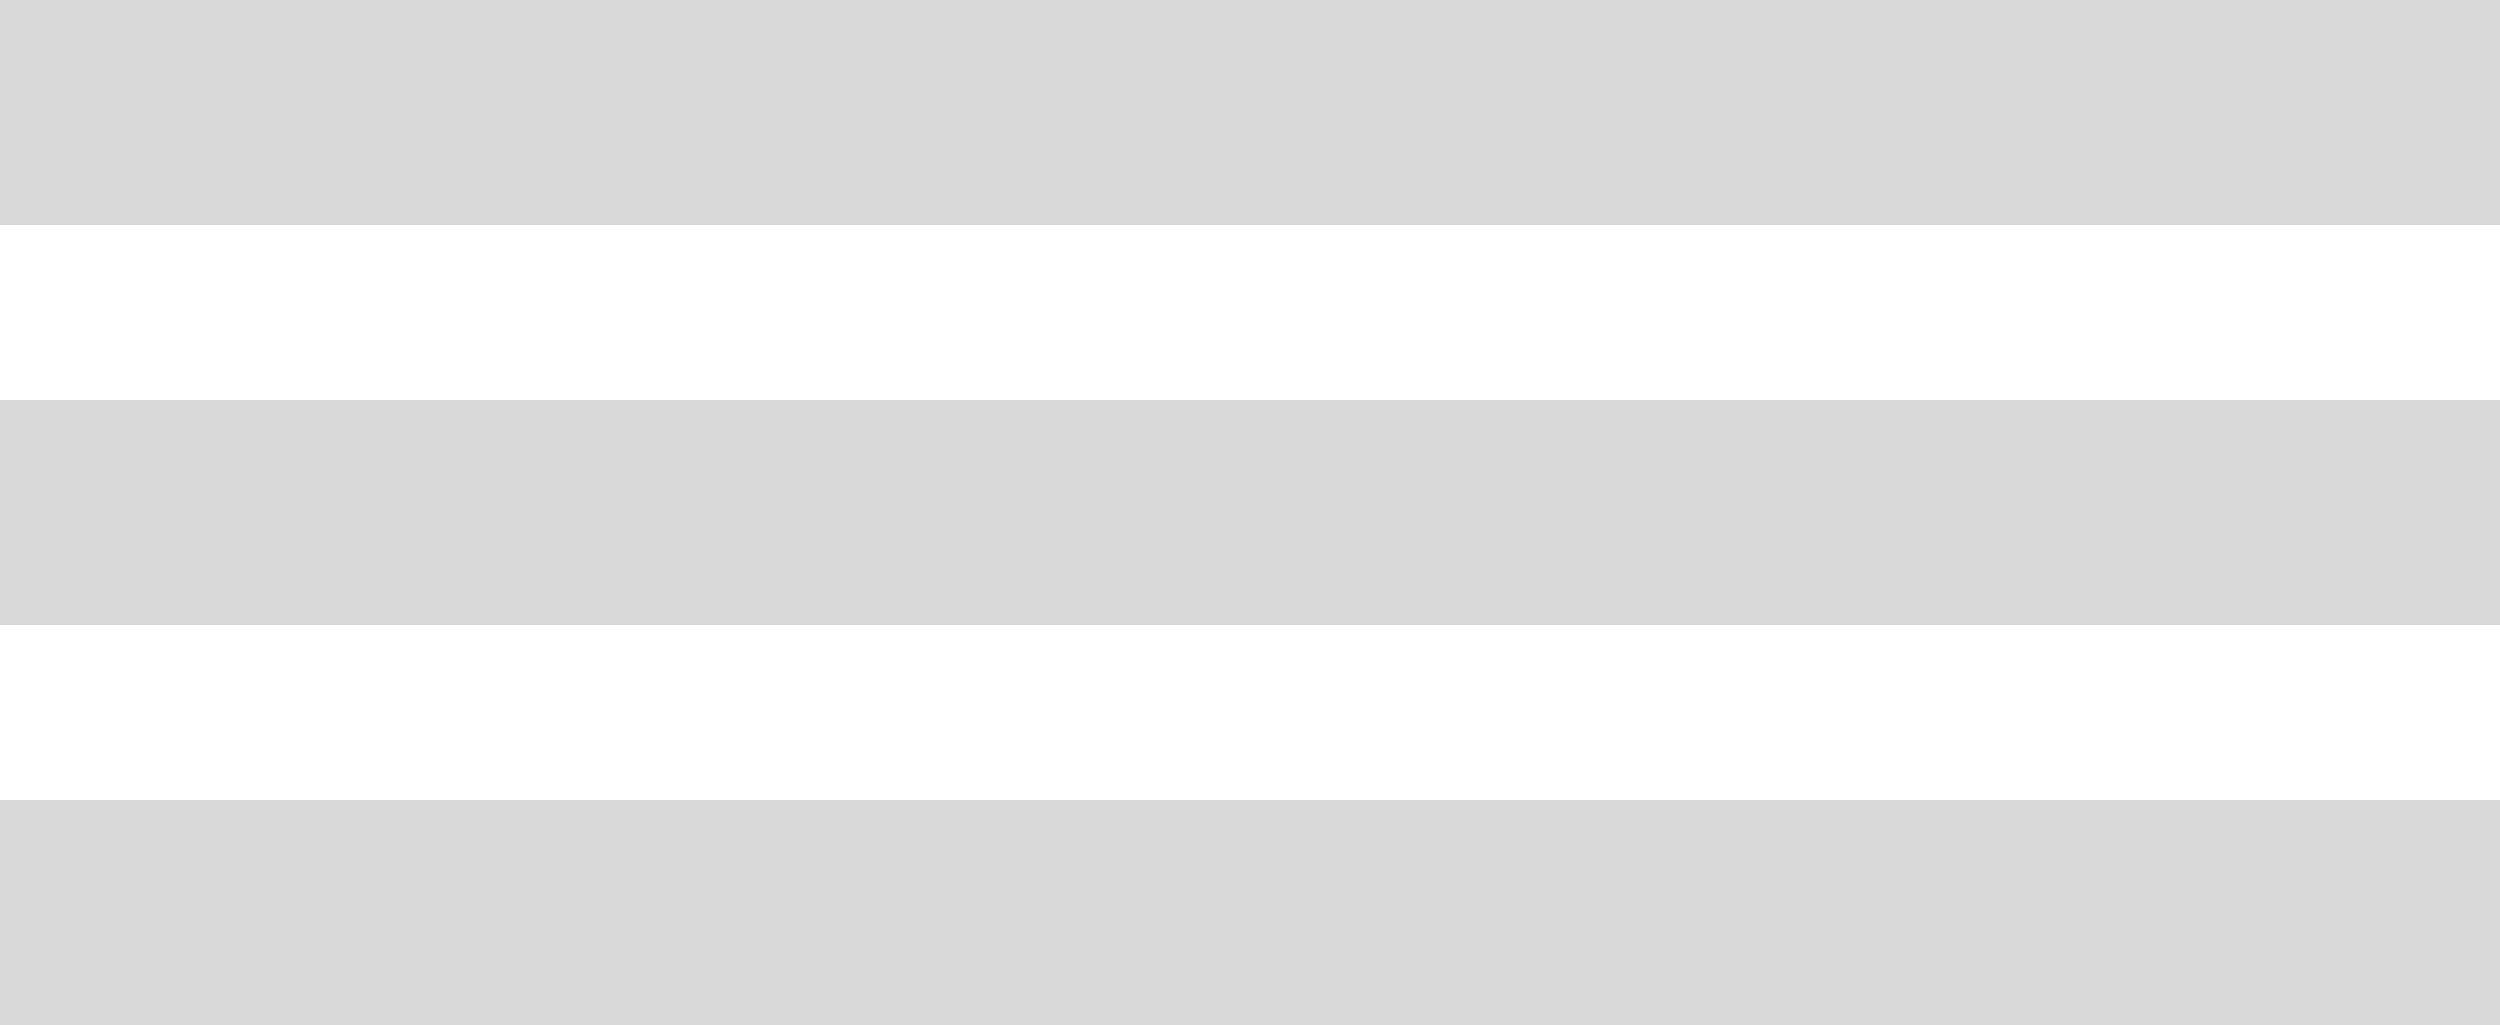
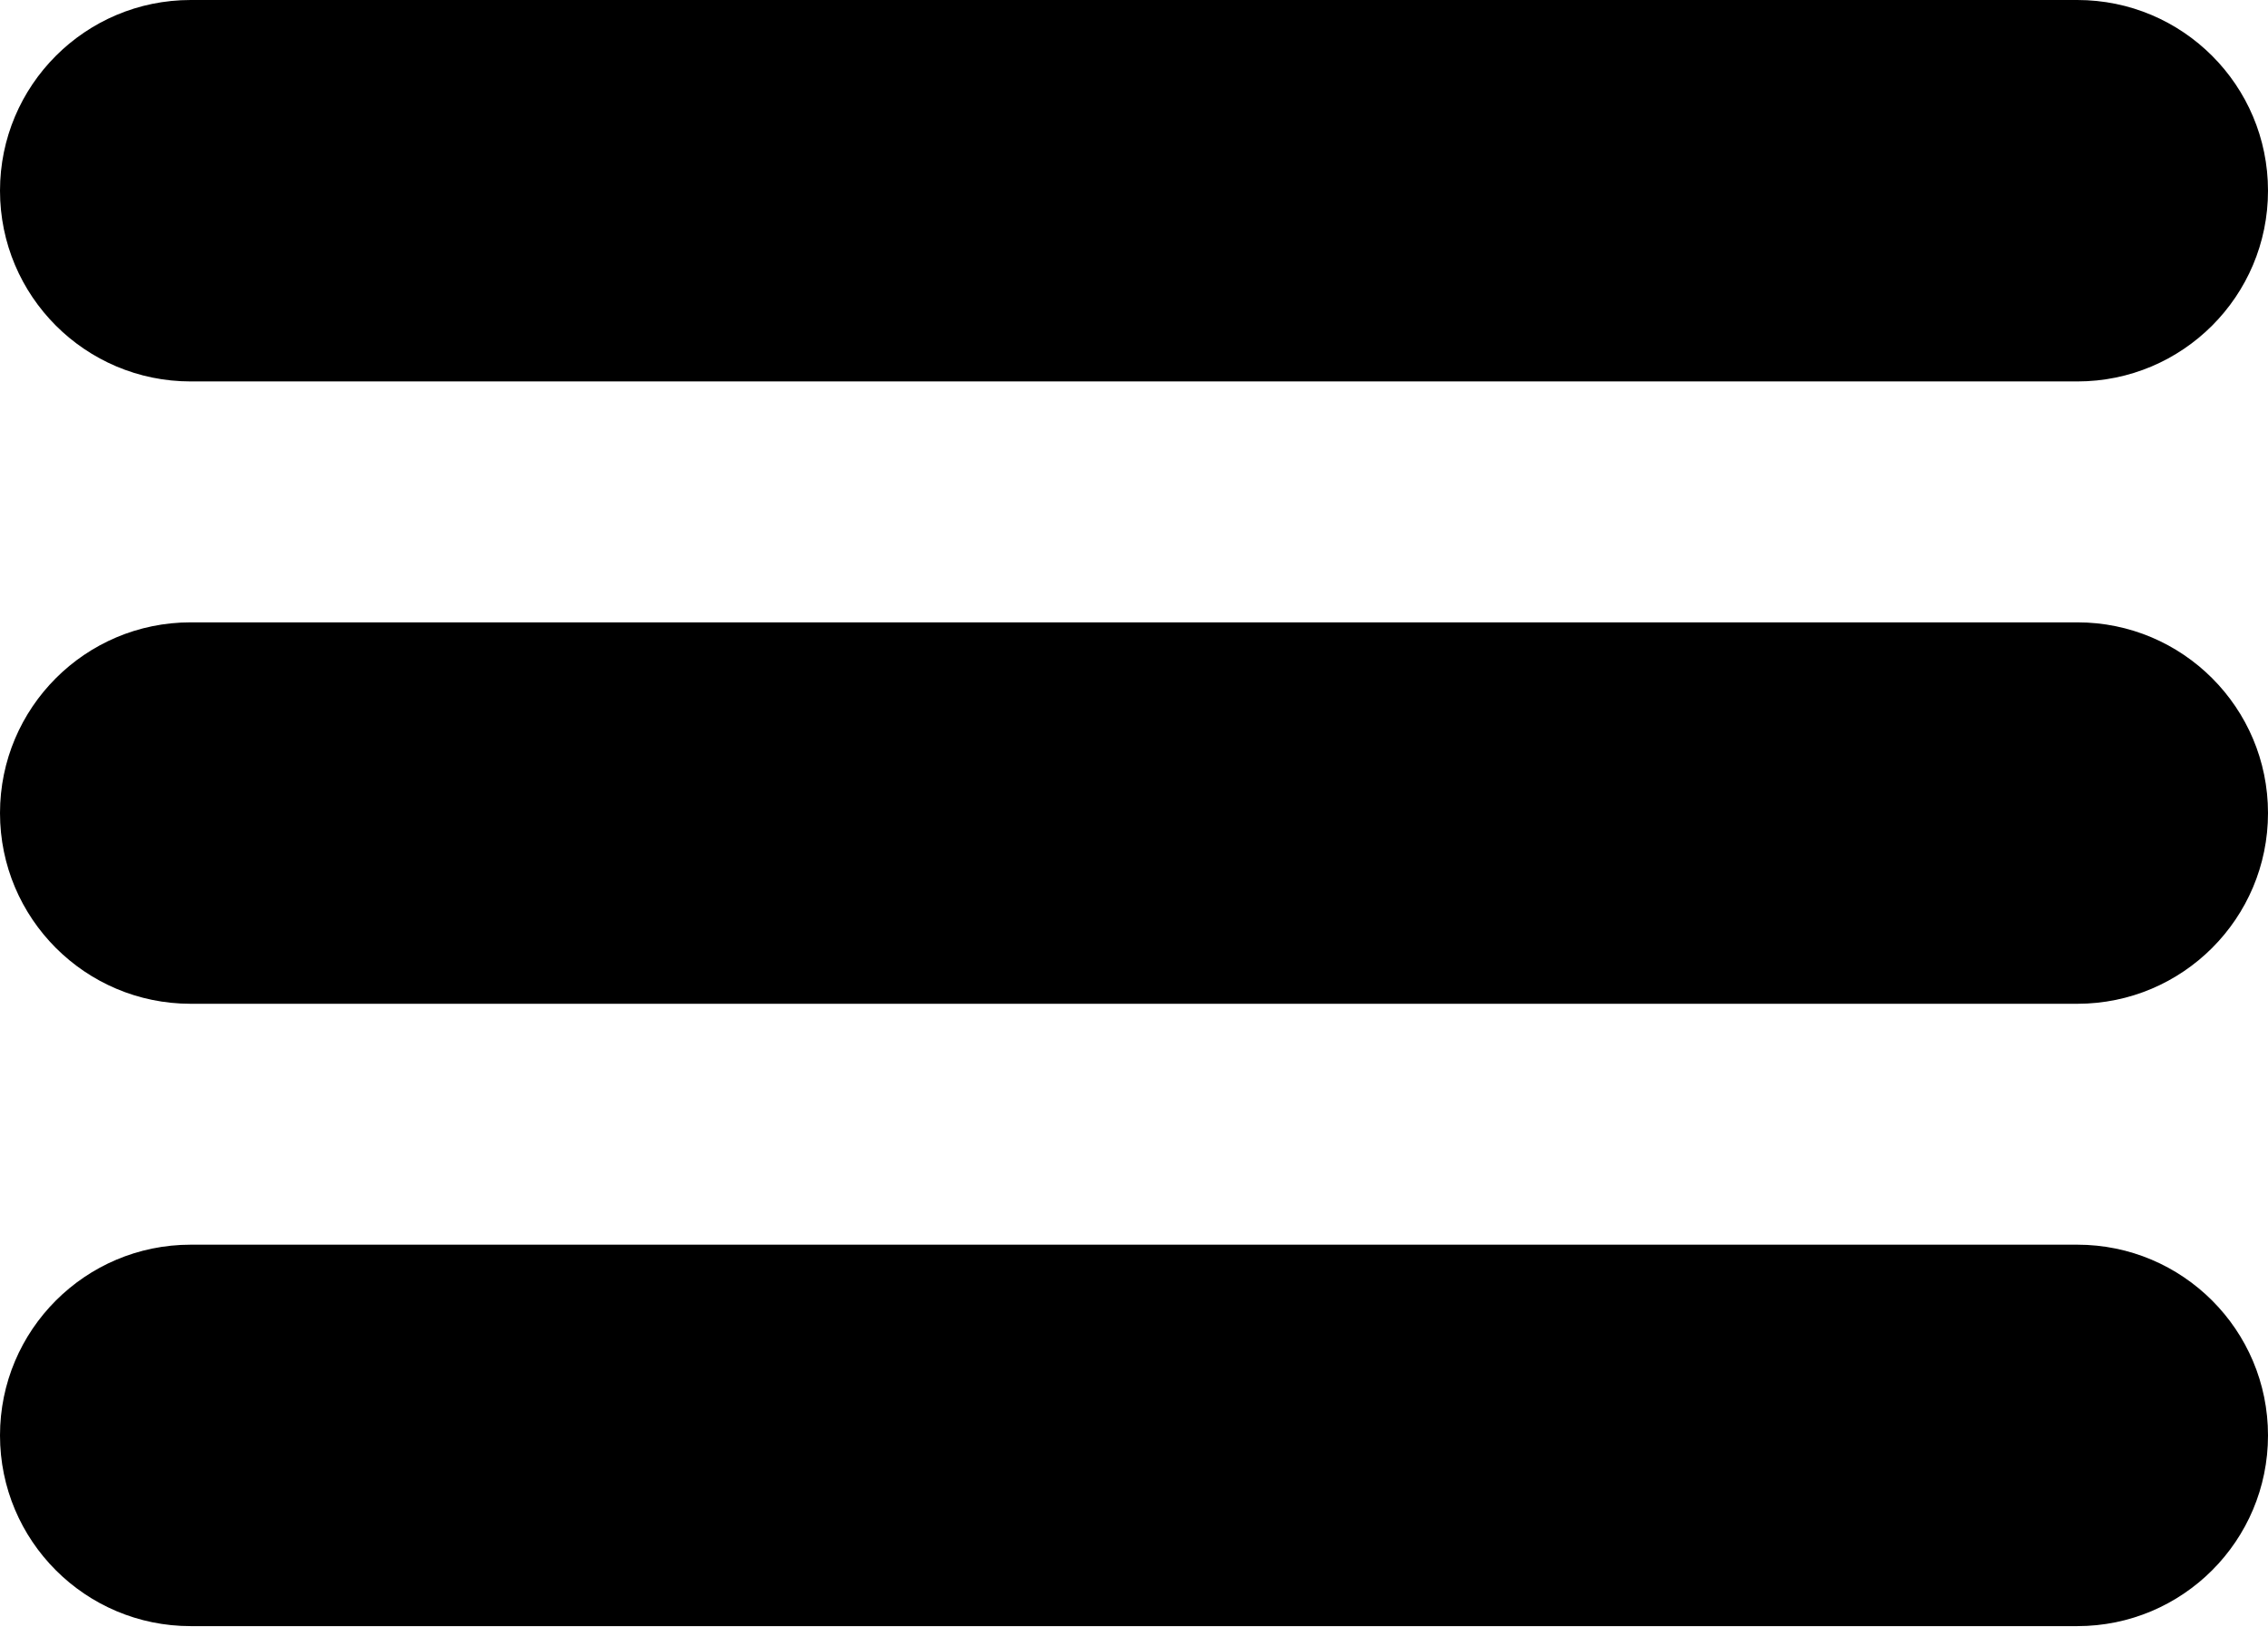
- <svg xmlns="http://www.w3.org/2000/svg" width="200" height="82" viewBox="0 0 200 82" fill="none">
-   <rect width="200" height="18" fill="#D9D9D9" />
-   <rect y="32" width="200" height="18" fill="#D9D9D9" />
-   <rect y="64" width="200" height="18" fill="#D9D9D9" />
+ <svg xmlns="http://www.w3.org/2000/svg" width="113" height="81" viewBox="0 0 113 81" fill="none">
+   <rect width="113" height="19" rx="9.5" fill="black" />
+   <rect y="31" width="113" height="19" rx="9.5" fill="black" />
+   <rect y="62" width="113" height="19" rx="9.5" fill="black" />
</svg>
